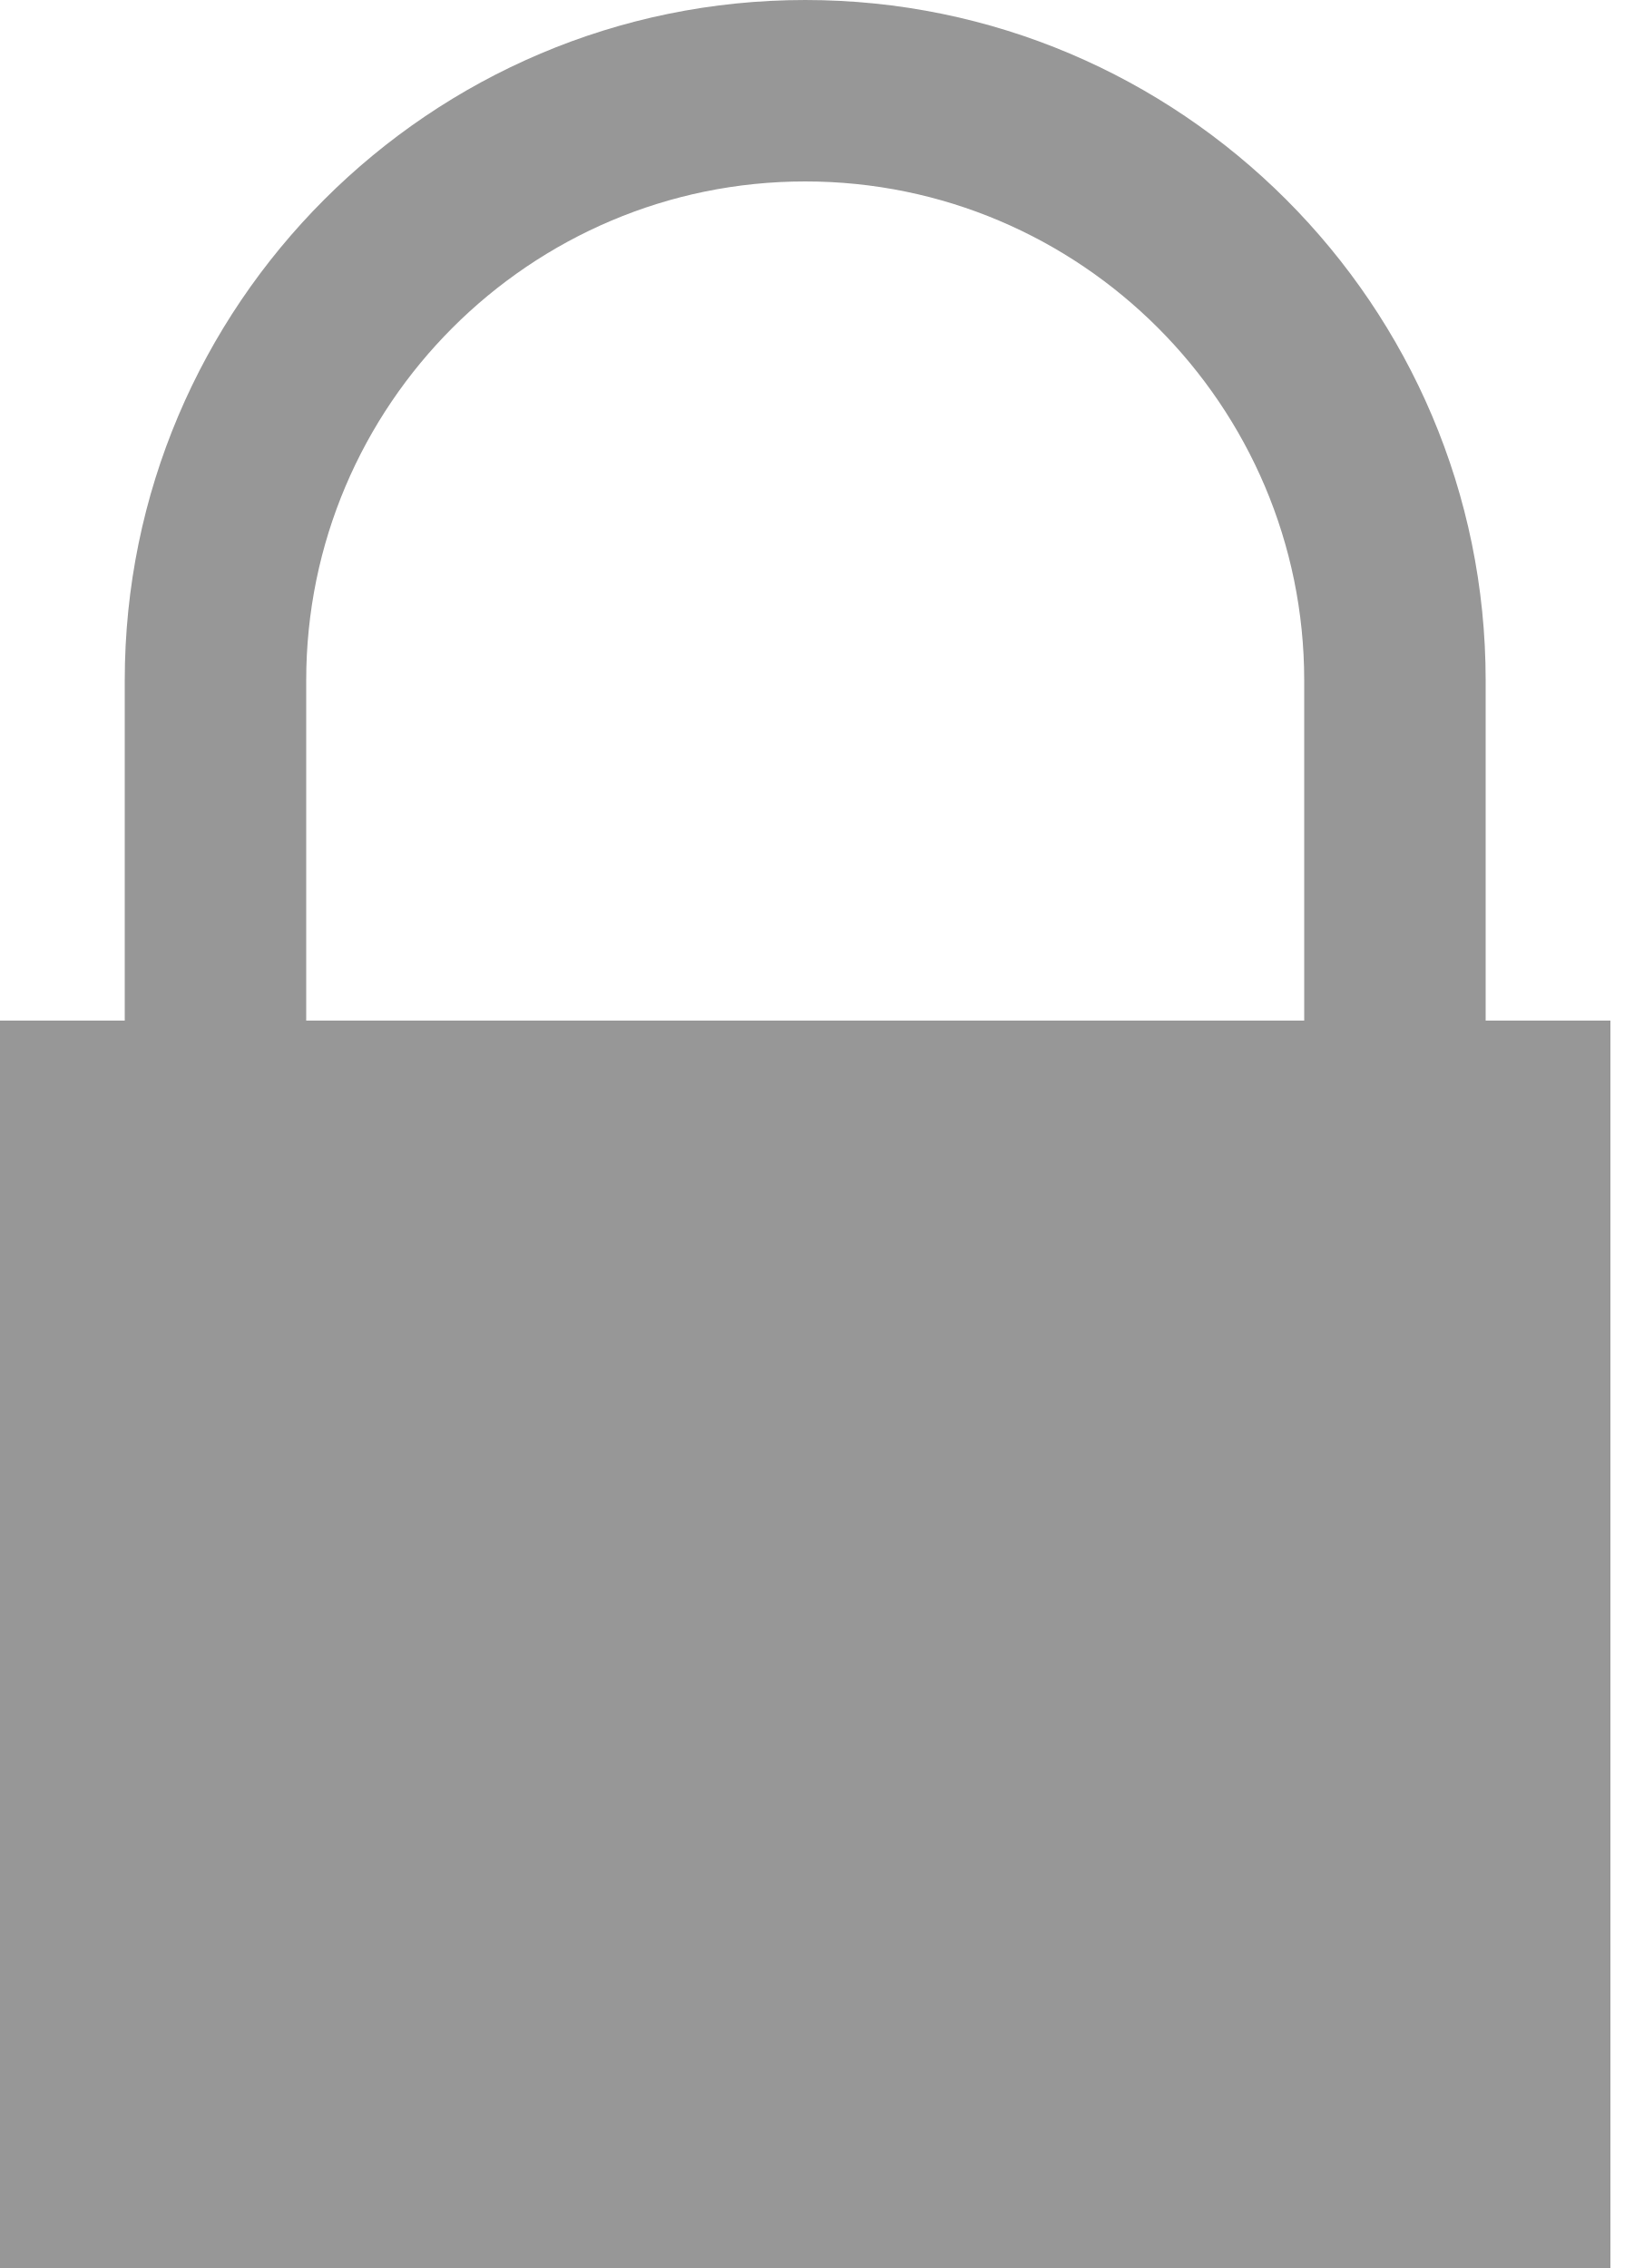
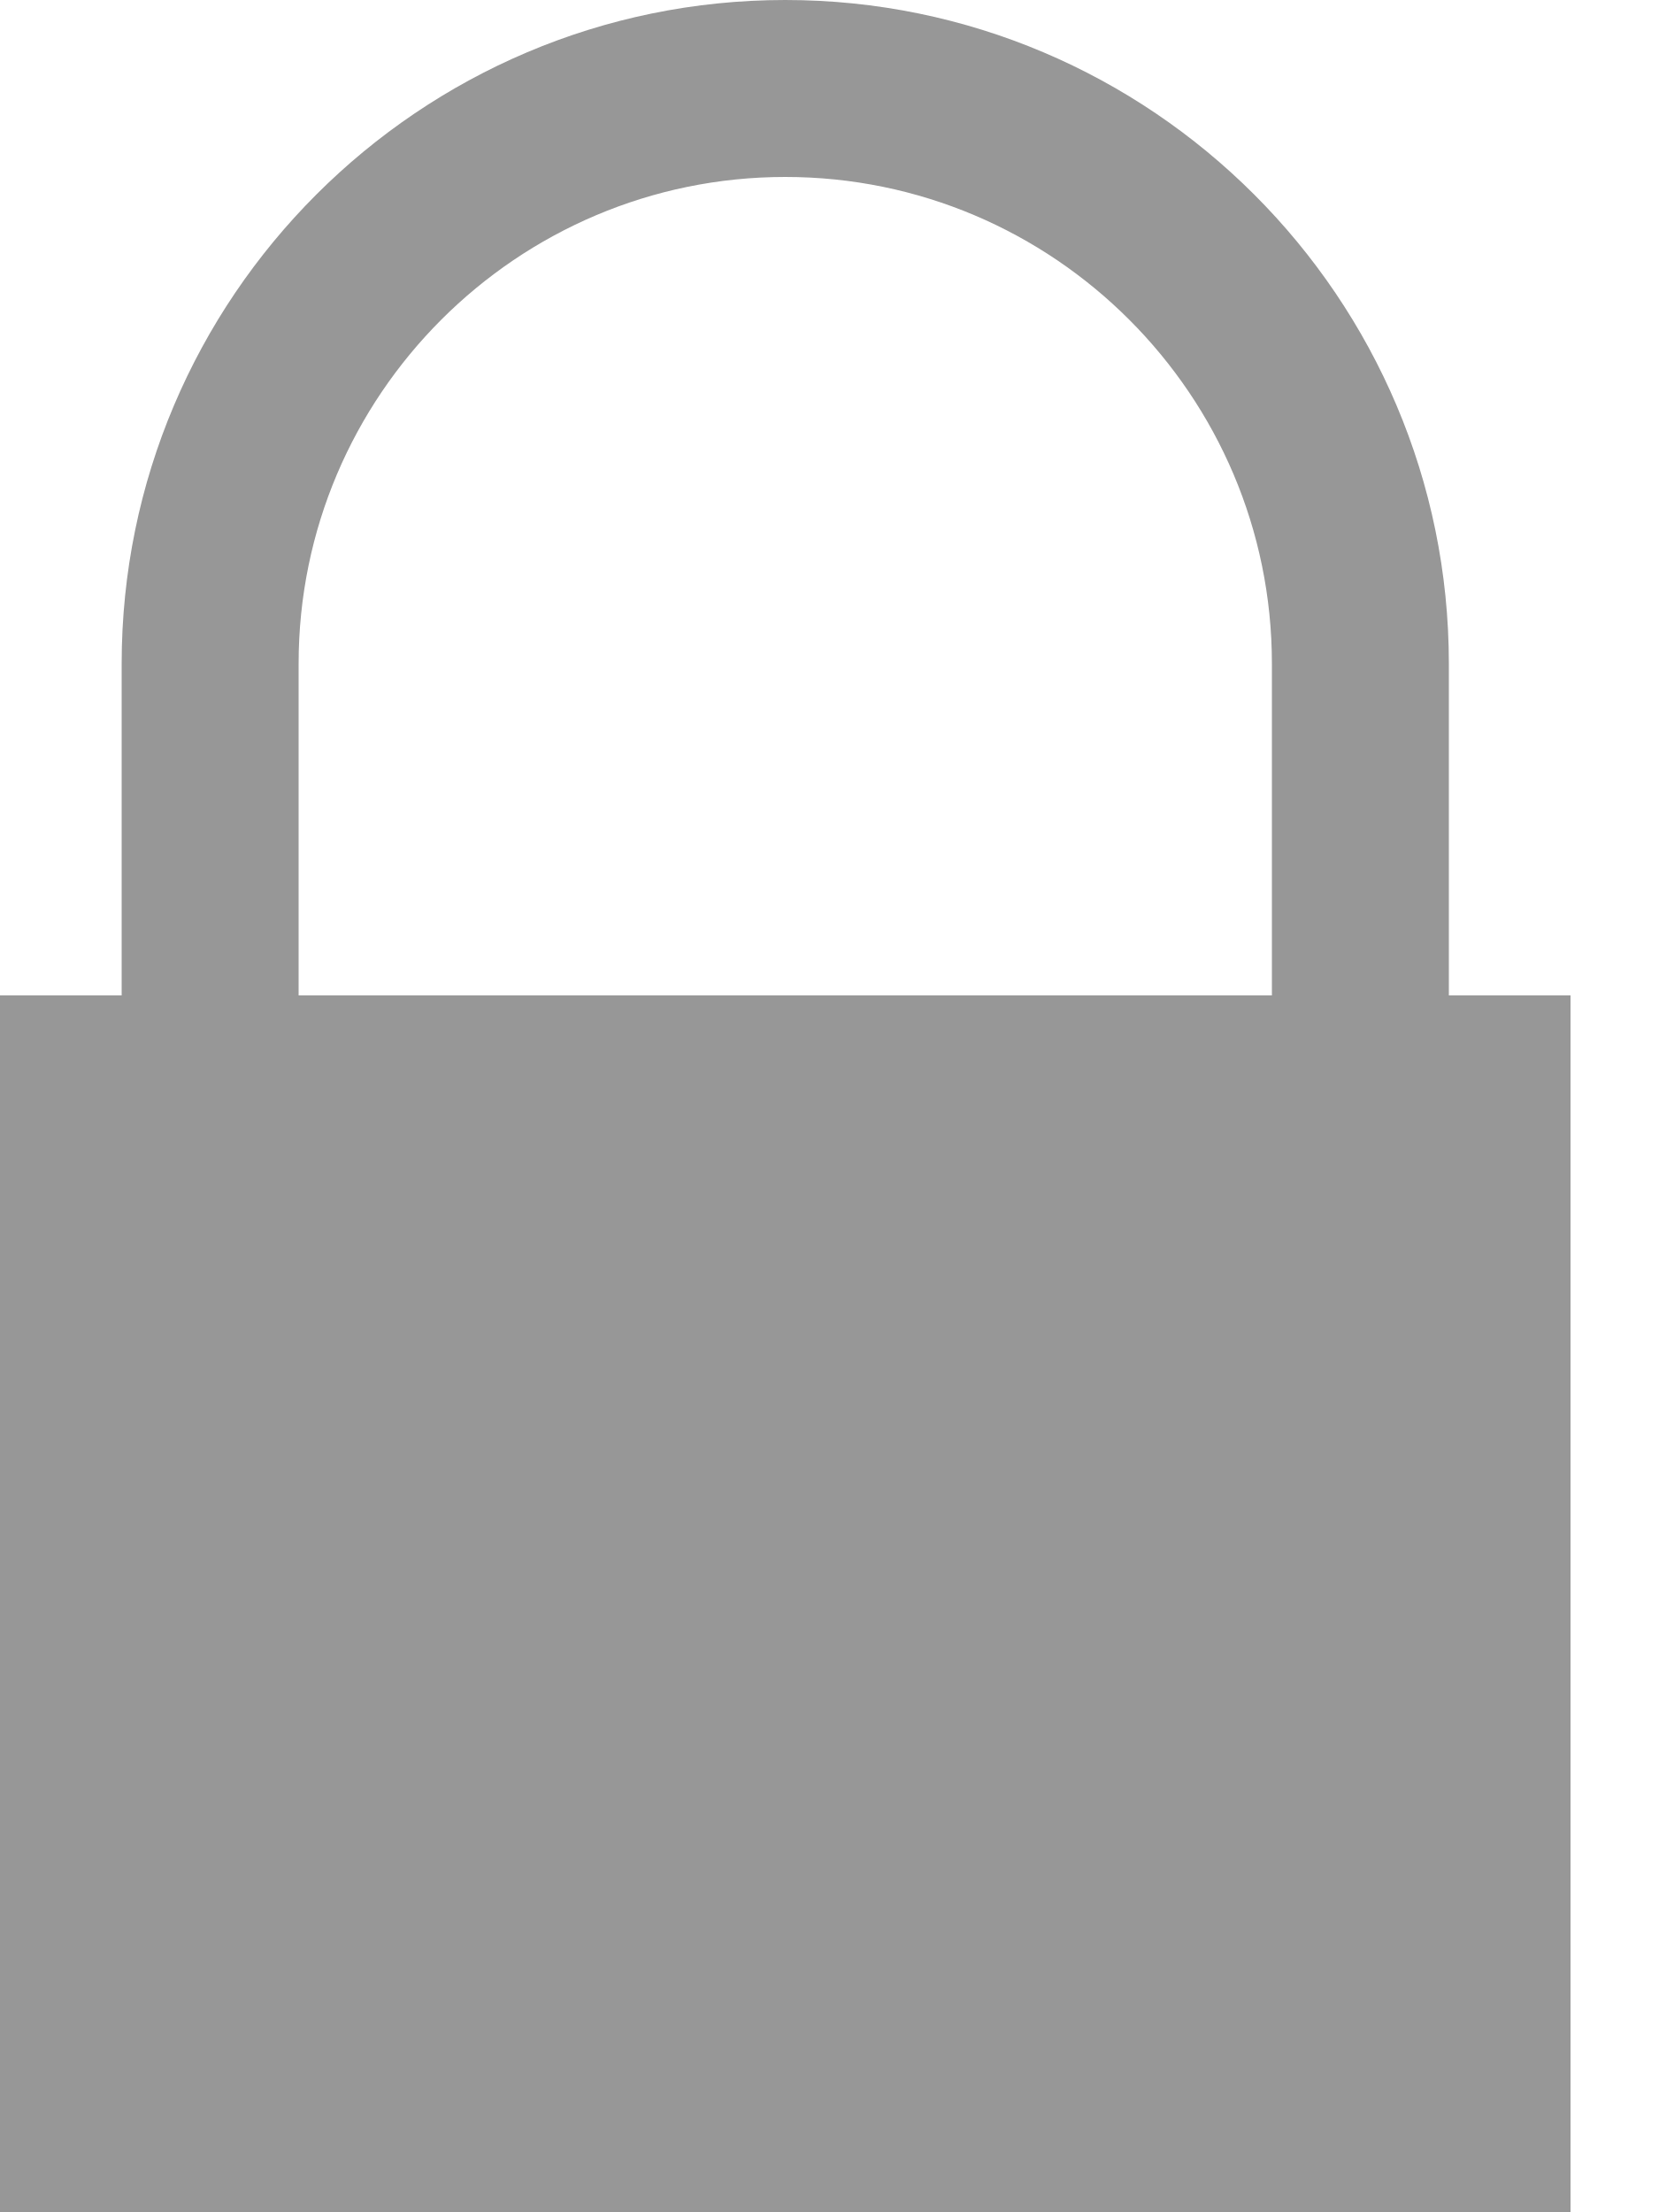
- <svg xmlns="http://www.w3.org/2000/svg" width="54px" height="75px" viewBox="0 0 54 75" version="1.1">
+ <svg xmlns="http://www.w3.org/2000/svg" width="15px" height="20px" viewBox="0 0 15 20" version="1.1">
  <defs />
-   <g id="Page-1" stroke="none" stroke-width="1" fill="none" fill-rule="evenodd">
-     <path d="M49.125,33.75 L49.125,22.5 C49.125,10.094 39.031,0 26.625,0 C14.219,0 4.125,10.094 4.125,22.5 L4.125,33.75 L0,33.75 L0,75 L53.25,75 L53.25,33.75 L49.125,33.75 Z M10.125,22.5 C10.125,13.402 17.527,6 26.625,6 C35.723,6 43.125,13.402 43.125,22.5 L43.125,33.75 L10.125,33.75 L10.125,22.5 Z" fill="#979797" />
+   <g id="Welcome" stroke="none" stroke-width="1" fill="none" fill-rule="evenodd">
+     <g id="icon-lock" fill="#979797">
+       <g id="Page-1">
+         <g id="Shape">
+           <path d="M13.1,9 L13.1,6 C13.1,2.692 10.408,0 7.1,0 C3.792,0 1.1,2.692 1.1,6 L1.1,9 L0,9 L0,20 L14.2,20 L14.2,9 L13.1,9 L13.1,9 Z M2.7,6 C2.7,3.574 4.674,1.6 7.1,1.6 C9.526,1.6 11.5,3.574 11.5,6 L11.5,9 L2.7,9 L2.7,6 L2.7,6 Z" />
+         </g>
+       </g>
+     </g>
  </g>
</svg>
